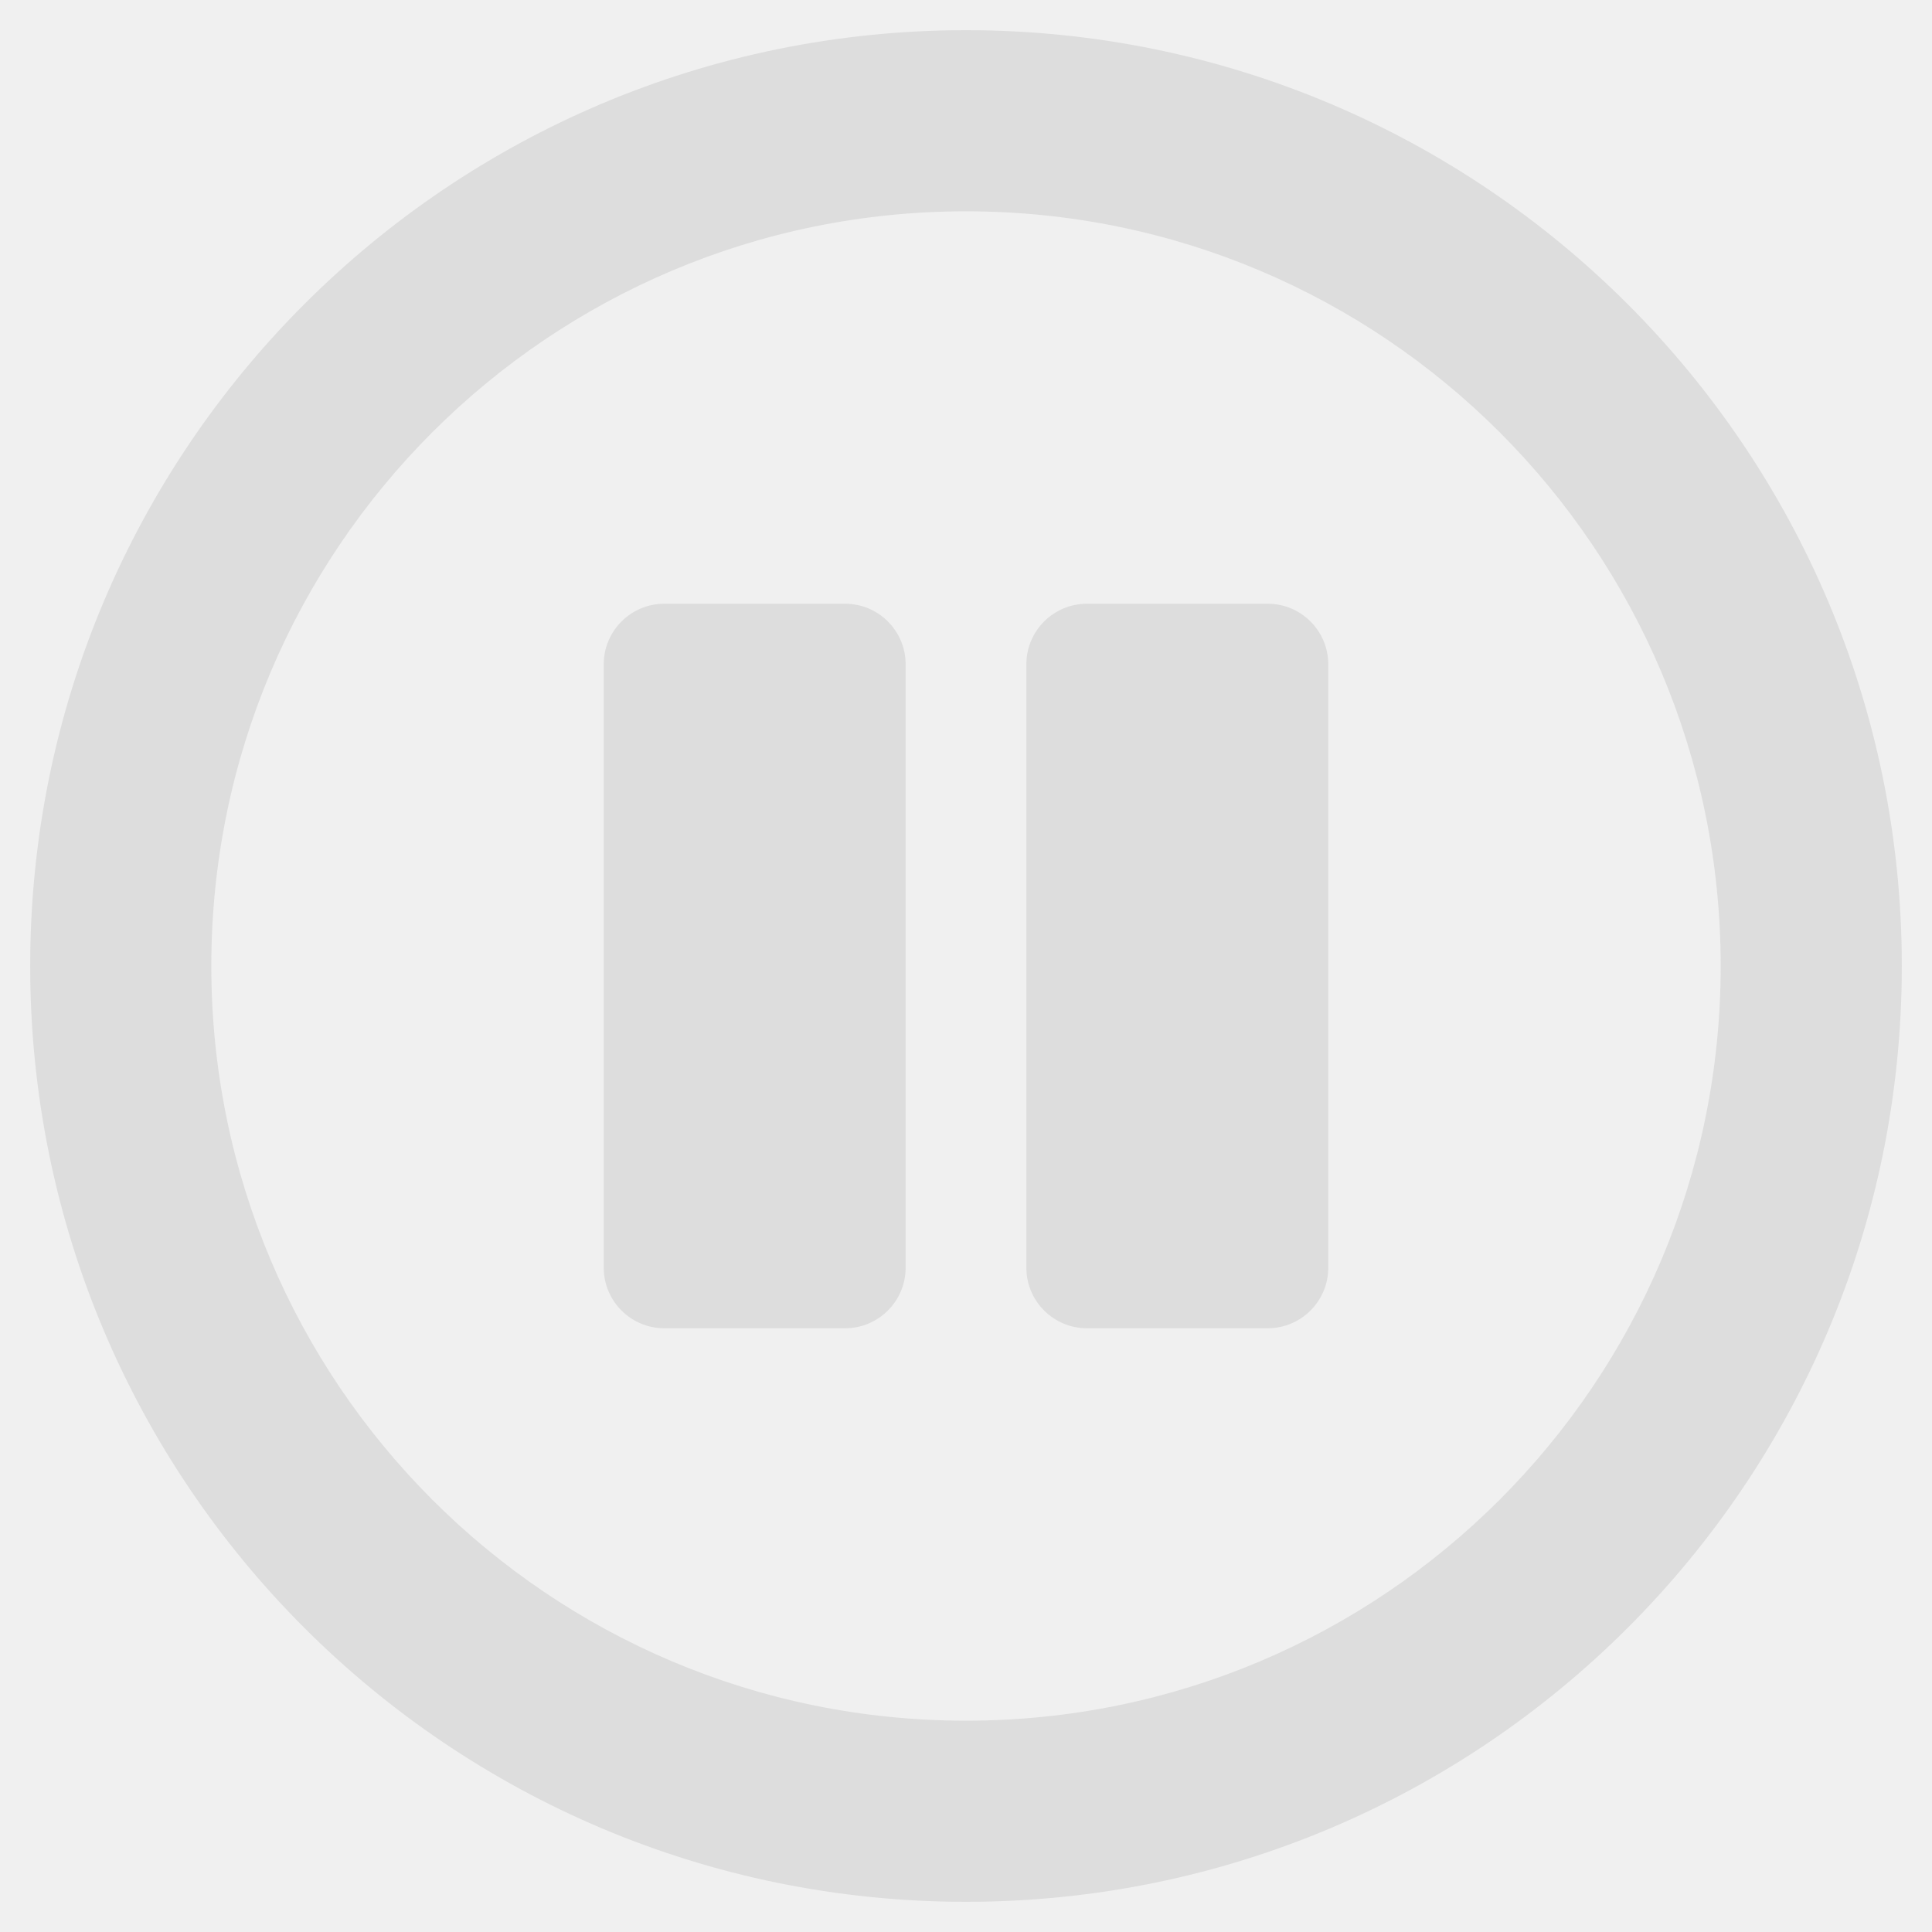
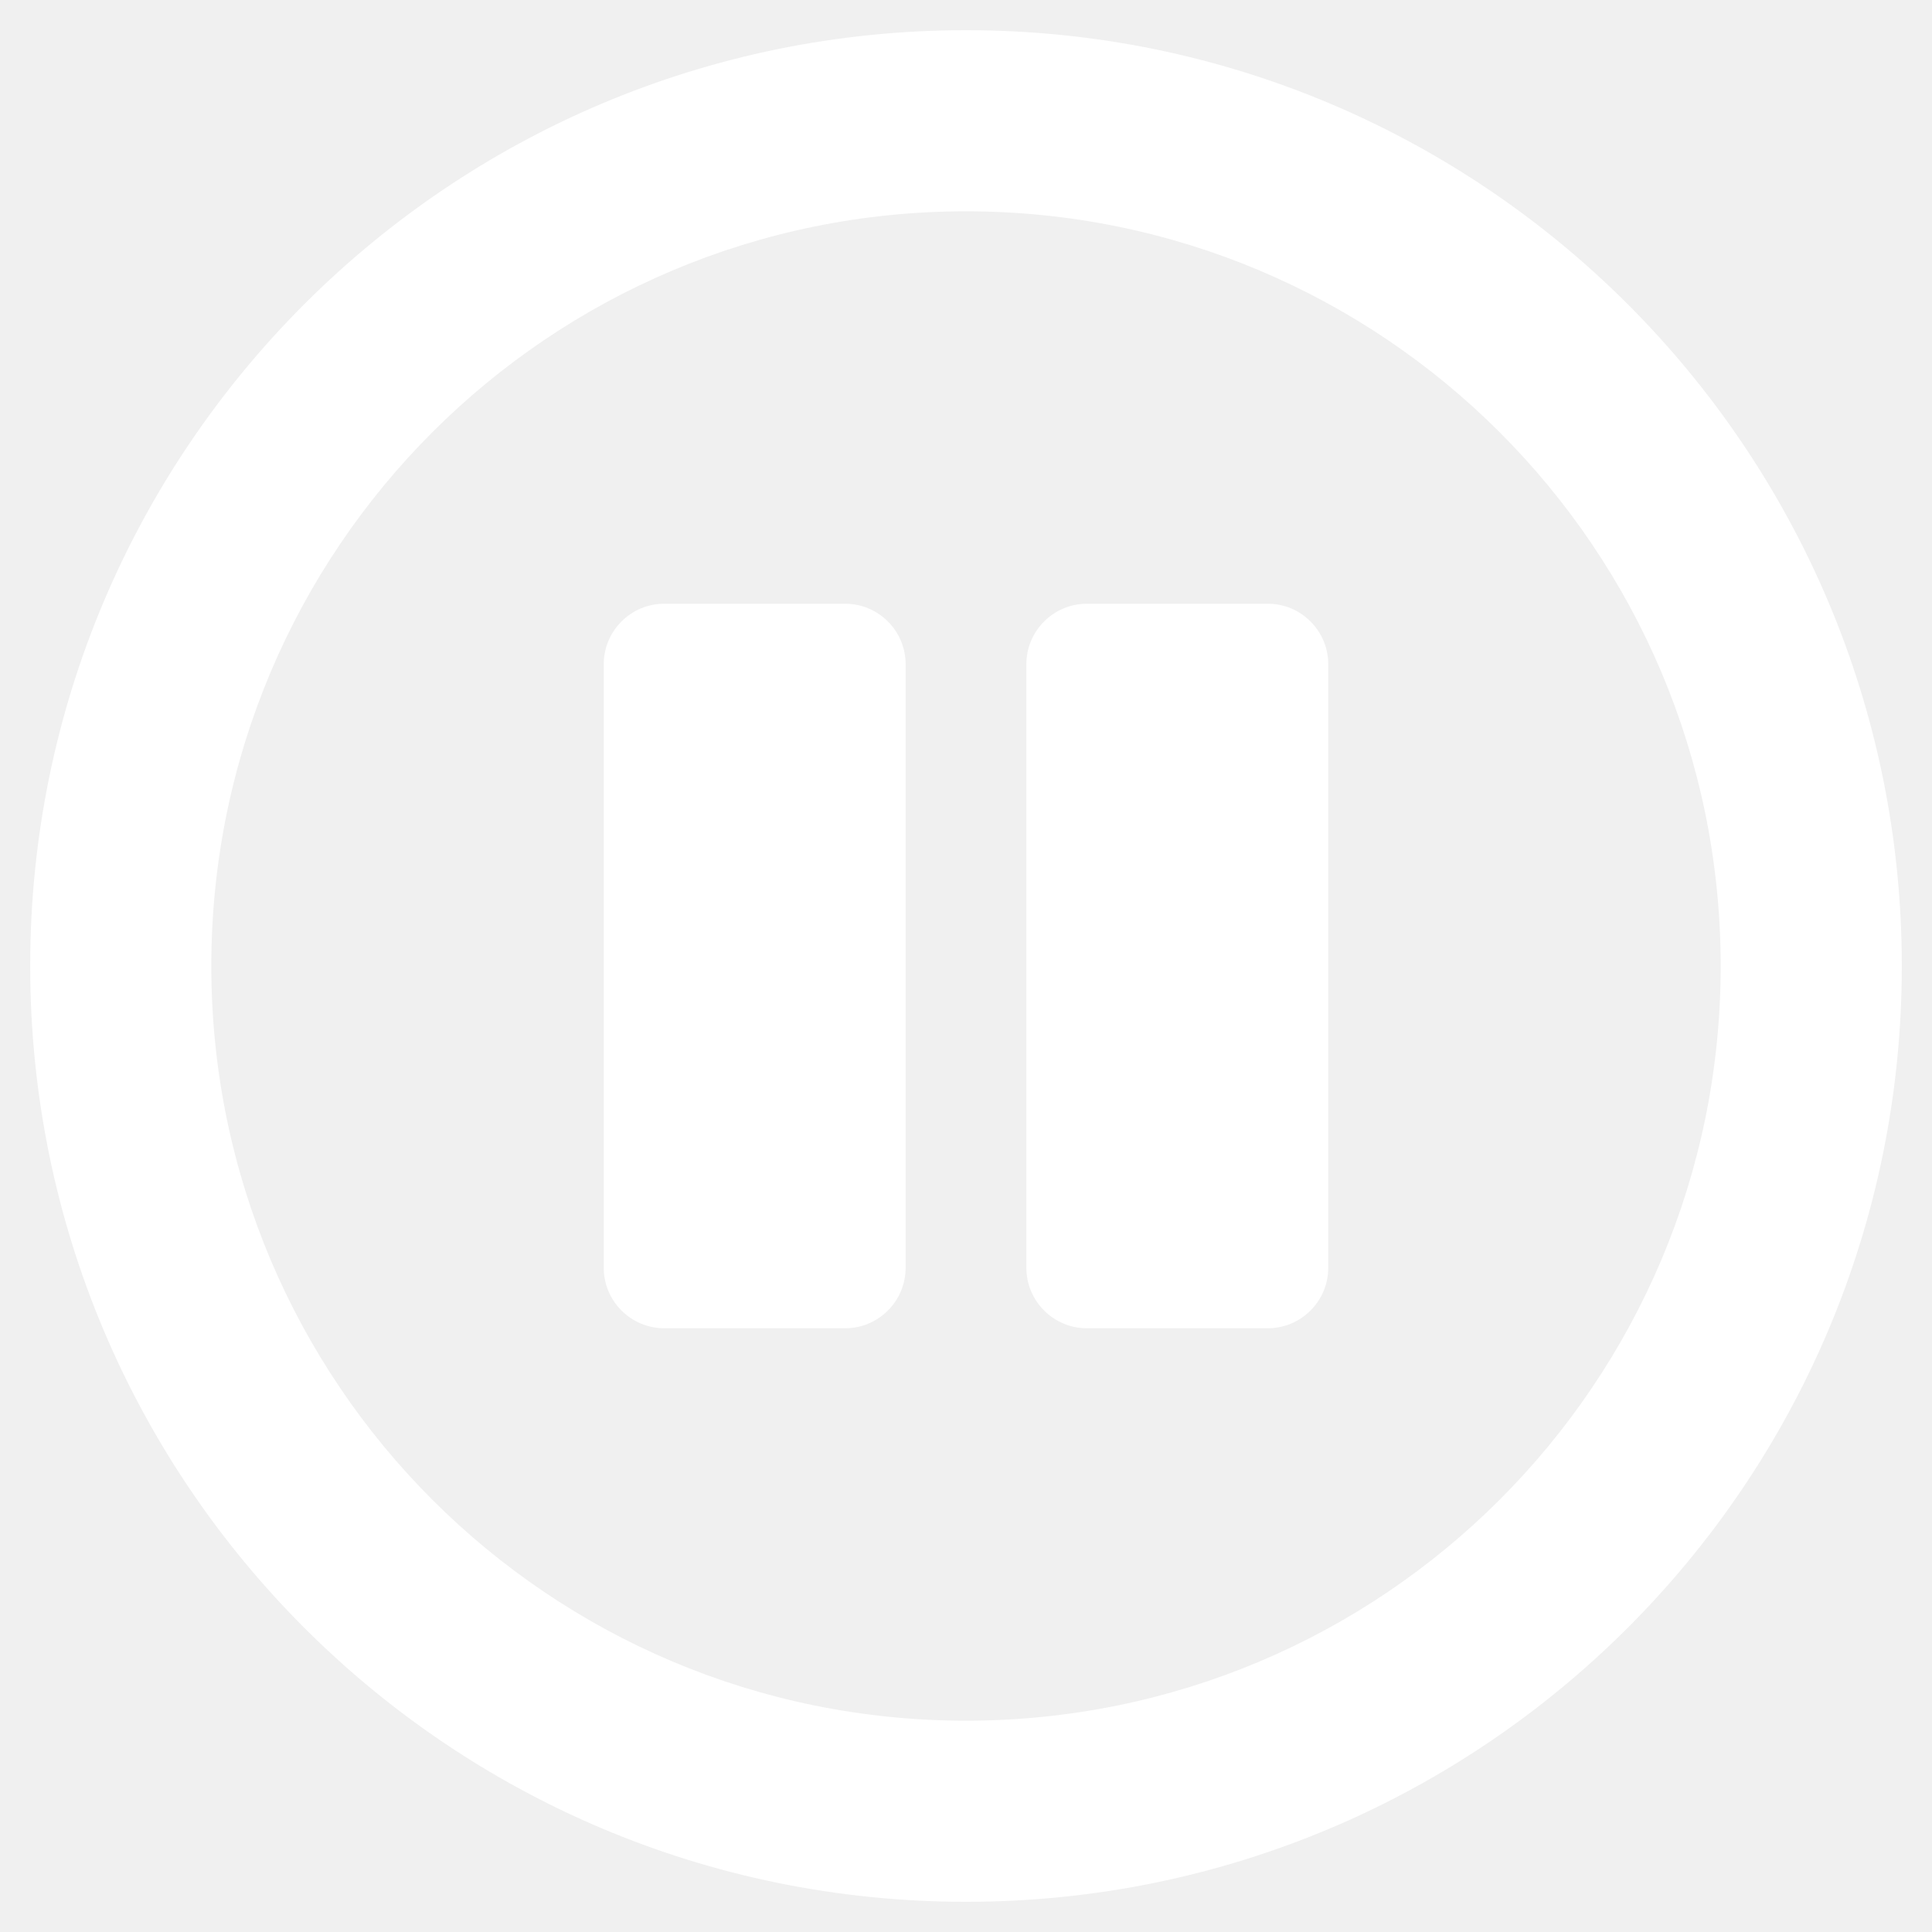
<svg xmlns="http://www.w3.org/2000/svg" aria-hidden="true" focusable="false" data-prefix="far" data-icon="pause-circle" class="svg-inline--fa fa-pause-circle fa-w-16" role="img" viewBox="0 0 512 512">
-   <path fill="#ddd" d="M256 8C119 8 8 119 8 256s111 248 248 248 248-111 248-248S393 8 256 8zm0 448c-110.5 0-200-89.5-200-200S145.5 56 256 56s200 89.5 200 200-89.5 200-200 200zm96-280v160c0 8.8-7.2 16-16 16h-48c-8.8 0-16-7.2-16-16V176c0-8.8 7.2-16 16-16h48c8.8 0 16 7.2 16 16zm-112 0v160c0 8.8-7.2 16-16 16h-48c-8.8 0-16-7.2-16-16V176c0-8.8 7.2-16 16-16h48c8.8 0 16 7.2 16 16z" />
+   <path fill="#fff" d="M256 8C119 8 8 119 8 256s111 248 248 248 248-111 248-248S393 8 256 8zm0 448c-110.5 0-200-89.5-200-200S145.5 56 256 56s200 89.5 200 200-89.5 200-200 200zm96-280v160c0 8.8-7.2 16-16 16h-48c-8.8 0-16-7.2-16-16V176c0-8.8 7.2-16 16-16h48c8.8 0 16 7.2 16 16zm-112 0v160c0 8.8-7.2 16-16 16h-48c-8.8 0-16-7.2-16-16V176c0-8.8 7.2-16 16-16h48c8.8 0 16 7.2 16 16z" />
</svg>
